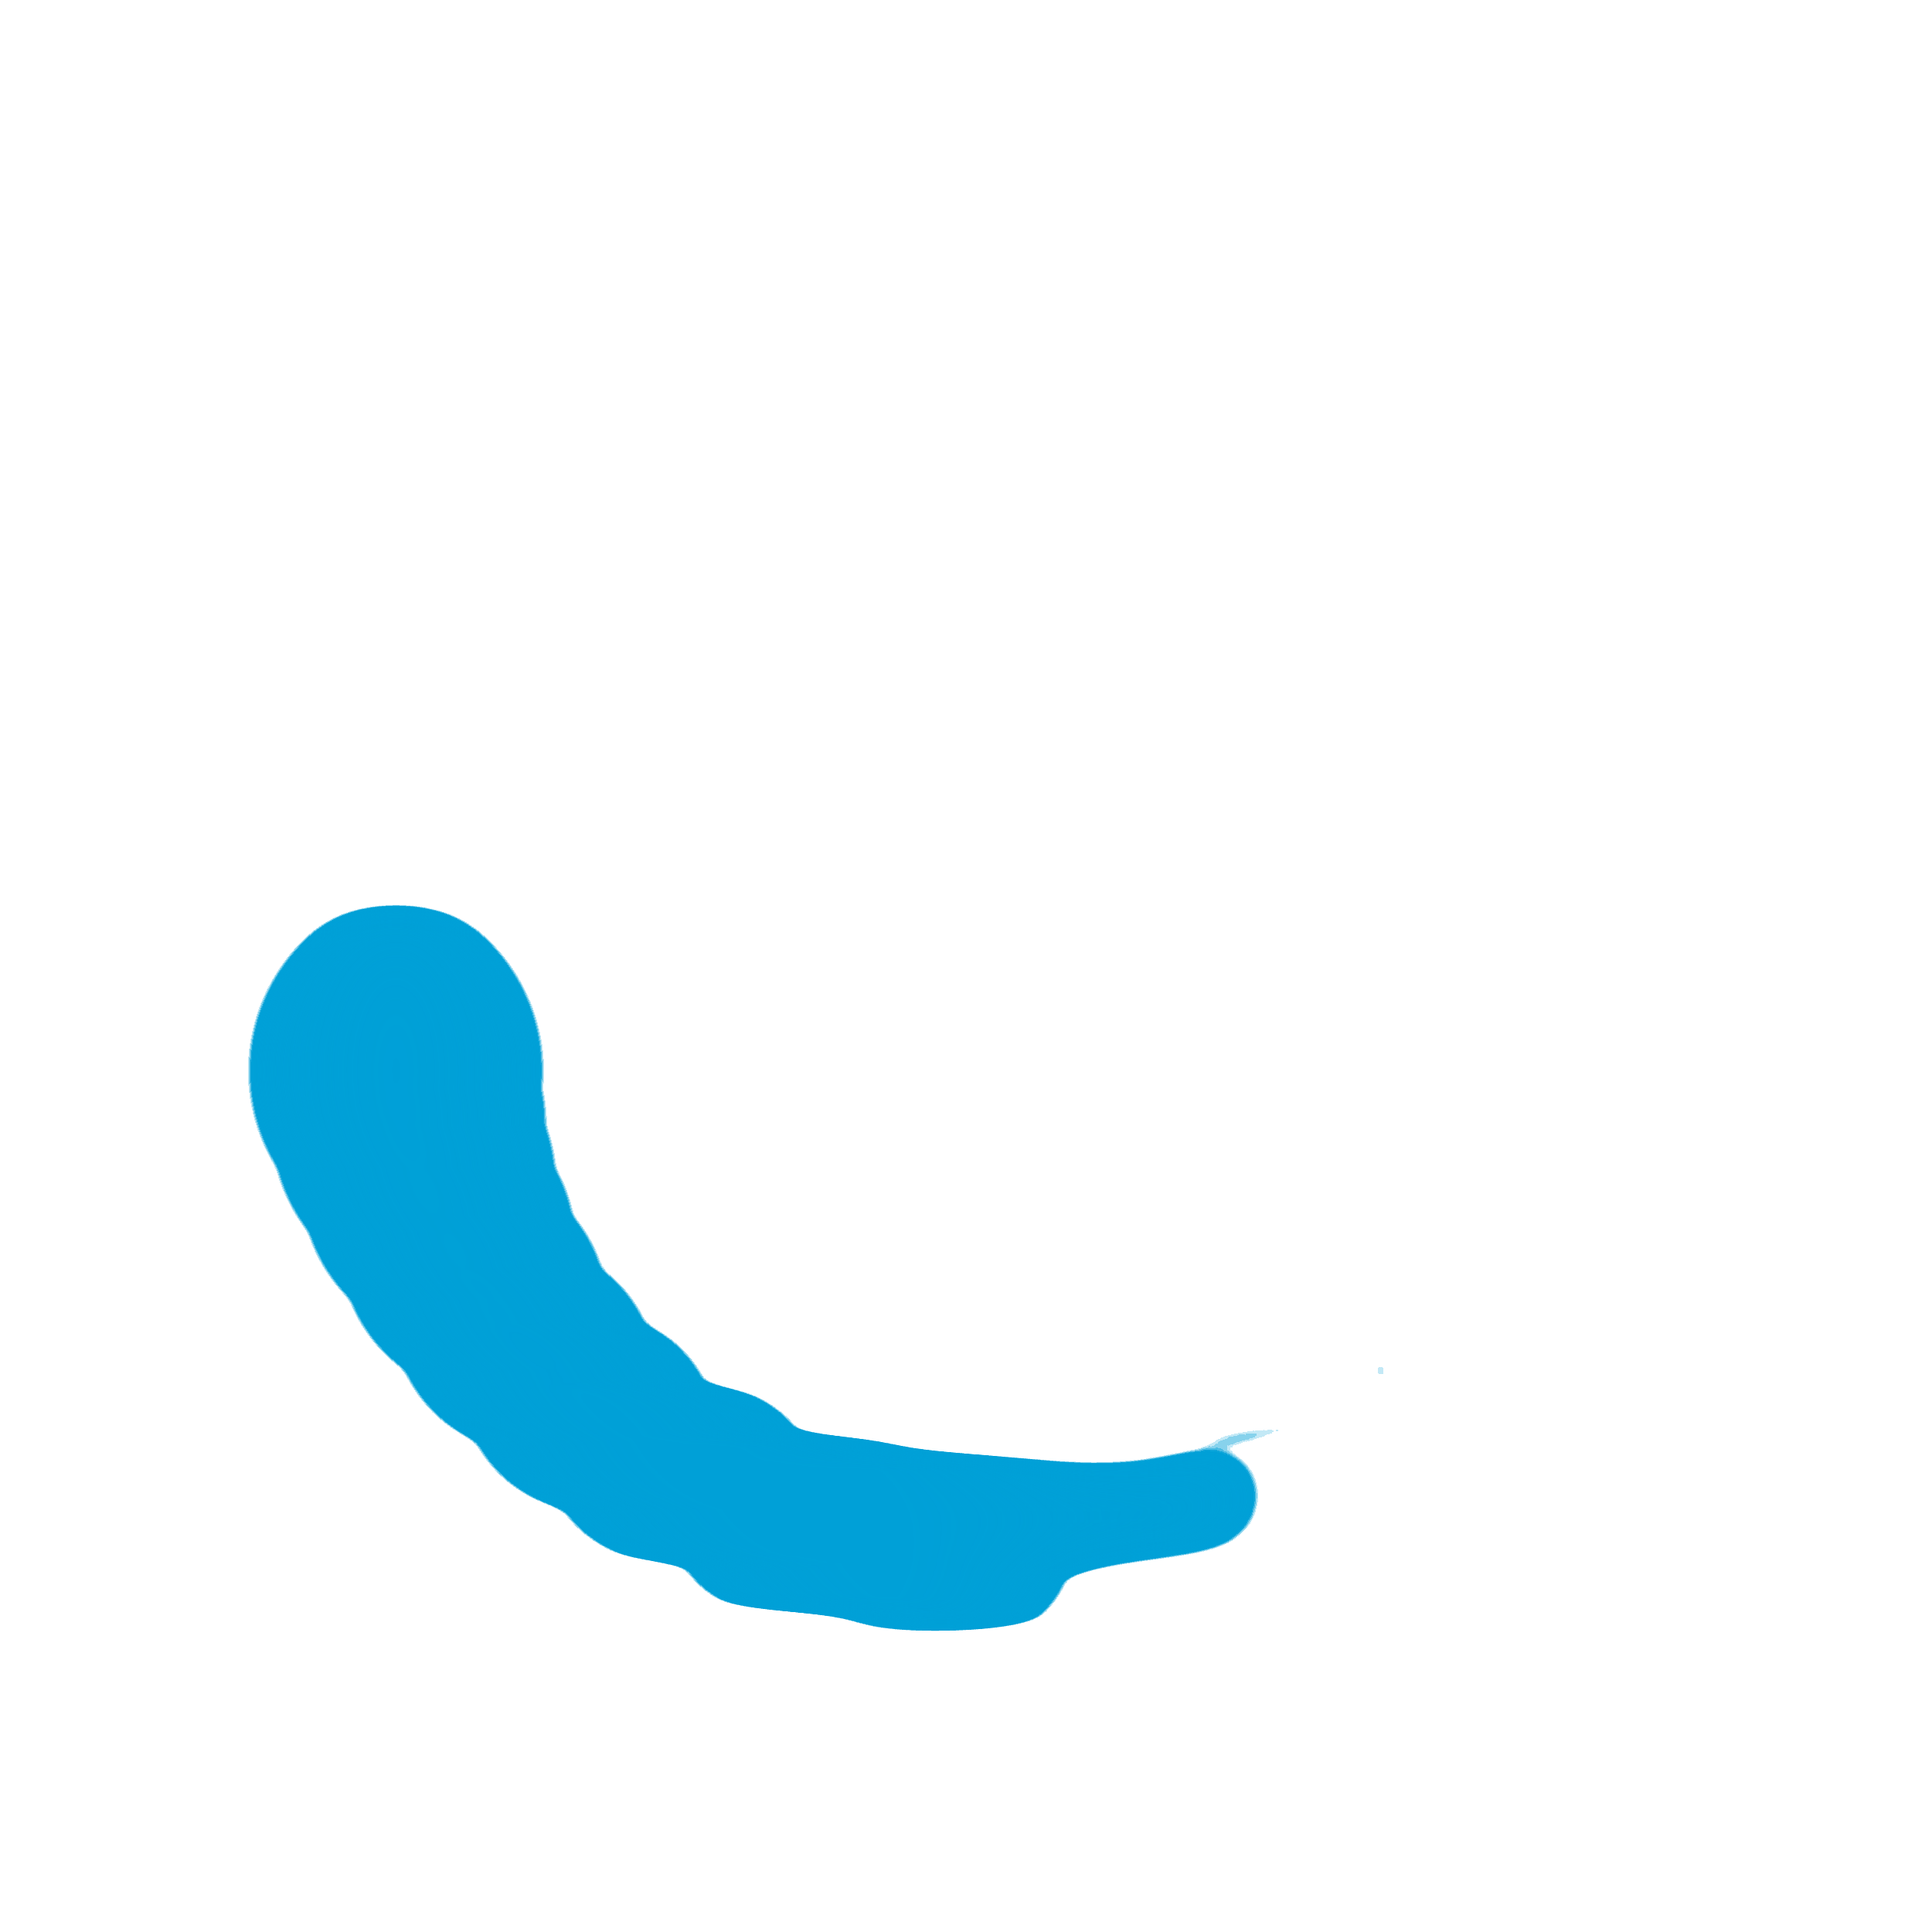
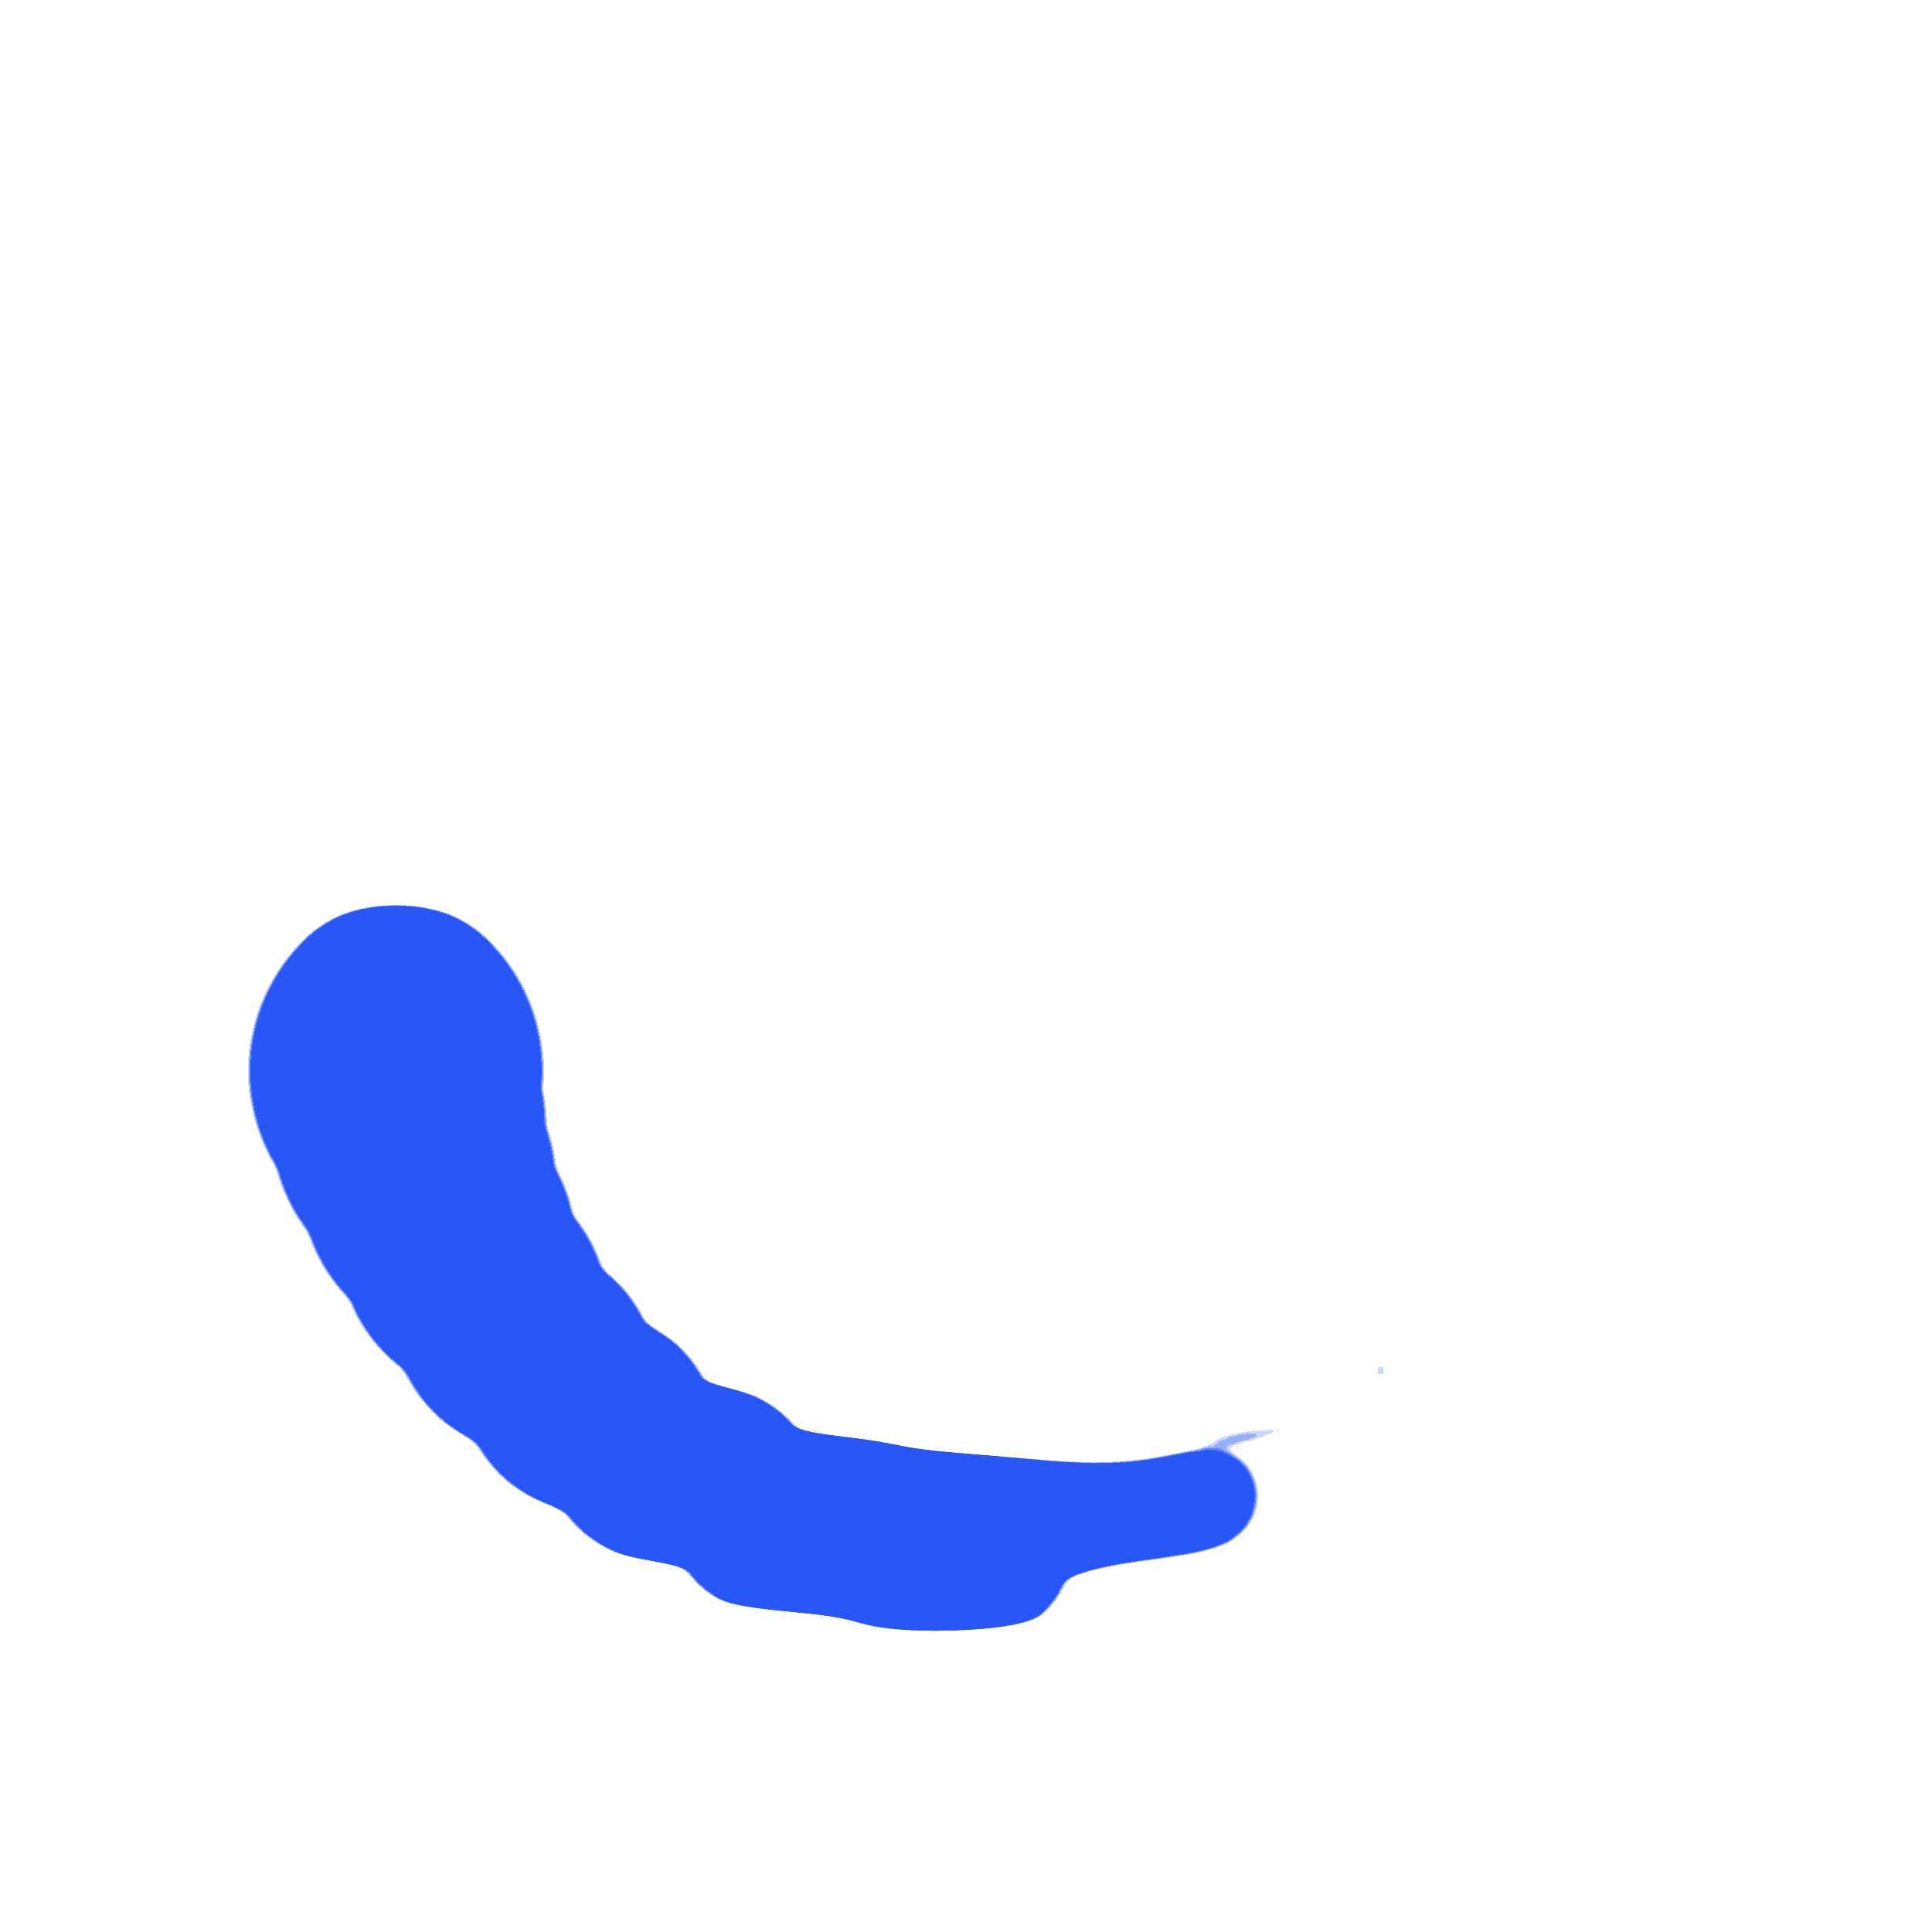
<svg xmlns="http://www.w3.org/2000/svg" width="100%" height="100%" viewBox="0 0 100 100" preserveAspectRatio="xMidYMid" class="lds-tail">
  <defs>
    <filter id="tail-f3ab4681485cd" x="-100%" y="-100%" width="300%" height="300%" color-interpolation-filters="sRGB">
      <feGaussianBlur in="SourceGraphic" stdDeviation="3" />
      <feColorMatrix mode="matrix" values="1 0 0 0 0   0 1 0 0 0   0 0 1 0 0   0 0 0 60 -40" result="cm" />
    </filter>
  </defs>
  <g ng-attr-filter="url(#{{config.filterid}})" filter="url(#tail-f3ab4681485cd)" transform="rotate(311.887 50 50)">
    <animateTransform attributeName="transform" type="rotate" calcMode="linear" values="0 50 50;360 50 50" keyTimes="0;1" dur="4s" begin="0s" repeatCount="indefinite" />
    <g transform="rotate(307.681 50 50)">
      <g ng-attr-transform="translate(50 {{config.cy}})" transform="translate(50 20)">
-         <circle cx="0" cy="0" r="19" ng-attr-fill="{{config.fill}}" ng-attr-transform="scale({{config.scale}})" fill="#00a0d7" transform="scale(0.5)" />
+         <circle cx="0" cy="0" r="19" ng-attr-fill="{{config.fill}}" ng-attr-transform="scale({{config.scale}})" fill="#2856f6" transform="scale(0.5)" />
      </g>
      <animateTransform attributeName="transform" calcMode="spline" type="rotate" values="0 50 50;360 50 50" keyTimes="0;1" ng-attr-dur="{{config.speed2}}" keySplines="0.133 0 0.033 1" repeatCount="indefinite" dur="1" />
    </g>
    <g transform="rotate(302.221 50 50)">
      <g ng-attr-transform="translate(50 {{config.cy}})" transform="translate(50 20)">
-         <circle cx="0" cy="0" r="18" ng-attr-fill="{{config.fill}}" ng-attr-transform="scale({{config.scale}})" fill="#00a0d7" transform="scale(0.5)" />
+         <circle cx="0" cy="0" r="18" ng-attr-fill="{{config.fill}}" ng-attr-transform="scale({{config.scale}})" fill="#2856f6" transform="scale(0.5)" />
      </g>
      <animateTransform attributeName="transform" calcMode="spline" type="rotate" values="0 50 50;360 50 50" keyTimes="0;1" ng-attr-dur="{{config.speed2}}" keySplines="0.167 0 0.067 1" repeatCount="indefinite" dur="1" />
    </g>
    <g transform="rotate(296.199 50 50)">
      <g ng-attr-transform="translate(50 {{config.cy}})" transform="translate(50 20)">
-         <circle cx="0" cy="0" r="17" ng-attr-fill="{{config.fill}}" ng-attr-transform="scale({{config.scale}})" fill="#00a0d7" transform="scale(0.5)" />
+         <circle cx="0" cy="0" r="17" ng-attr-fill="{{config.fill}}" ng-attr-transform="scale({{config.scale}})" fill="#2856f6" transform="scale(0.5)" />
      </g>
      <animateTransform attributeName="transform" calcMode="spline" type="rotate" values="0 50 50;360 50 50" keyTimes="0;1" ng-attr-dur="{{config.speed2}}" keySplines="0.2 0 0.1 1" repeatCount="indefinite" dur="1" />
    </g>
    <g transform="rotate(289.437 50 50)">
      <g ng-attr-transform="translate(50 {{config.cy}})" transform="translate(50 20)">
-         <circle cx="0" cy="0" r="16" ng-attr-fill="{{config.fill}}" ng-attr-transform="scale({{config.scale}})" fill="#00a0d7" transform="scale(0.5)" />
+         <circle cx="0" cy="0" r="16" ng-attr-fill="{{config.fill}}" ng-attr-transform="scale({{config.scale}})" fill="#2856f6" transform="scale(0.5)" />
      </g>
      <animateTransform attributeName="transform" calcMode="spline" type="rotate" values="0 50 50;360 50 50" keyTimes="0;1" ng-attr-dur="{{config.speed2}}" keySplines="0.233 0 0.133 1" repeatCount="indefinite" dur="1" />
    </g>
    <g transform="rotate(281.722 50 50)">
      <g ng-attr-transform="translate(50 {{config.cy}})" transform="translate(50 20)">
-         <circle cx="0" cy="0" r="15" ng-attr-fill="{{config.fill}}" ng-attr-transform="scale({{config.scale}})" fill="#00a0d7" transform="scale(0.5)" />
+         <circle cx="0" cy="0" r="15" ng-attr-fill="{{config.fill}}" ng-attr-transform="scale({{config.scale}})" fill="#2856f6" transform="scale(0.5)" />
      </g>
      <animateTransform attributeName="transform" calcMode="spline" type="rotate" values="0 50 50;360 50 50" keyTimes="0;1" ng-attr-dur="{{config.speed2}}" keySplines="0.267 0 0.167 1" repeatCount="indefinite" dur="1" />
    </g>
    <g transform="rotate(272.812 50 50)">
      <g ng-attr-transform="translate(50 {{config.cy}})" transform="translate(50 20)">
-         <circle cx="0" cy="0" r="14" ng-attr-fill="{{config.fill}}" ng-attr-transform="scale({{config.scale}})" fill="#00a0d7" transform="scale(0.5)" />
+         <circle cx="0" cy="0" r="14" ng-attr-fill="{{config.fill}}" ng-attr-transform="scale({{config.scale}})" fill="#2856f6" transform="scale(0.5)" />
      </g>
      <animateTransform attributeName="transform" calcMode="spline" type="rotate" values="0 50 50;360 50 50" keyTimes="0;1" ng-attr-dur="{{config.speed2}}" keySplines="0.3 0 0.2 1" repeatCount="indefinite" dur="1" />
    </g>
    <g transform="rotate(263.651 50 50)">
      <g ng-attr-transform="translate(50 {{config.cy}})" transform="translate(50 20)">
-         <circle cx="0" cy="0" r="13" ng-attr-fill="{{config.fill}}" ng-attr-transform="scale({{config.scale}})" fill="#00a0d7" transform="scale(0.5)" />
+         <circle cx="0" cy="0" r="13" ng-attr-fill="{{config.fill}}" ng-attr-transform="scale({{config.scale}})" fill="#2856f6" transform="scale(0.5)" />
      </g>
      <animateTransform attributeName="transform" calcMode="spline" type="rotate" values="0 50 50;360 50 50" keyTimes="0;1" ng-attr-dur="{{config.speed2}}" keySplines="0.333 0 0.233 1" repeatCount="indefinite" dur="1" />
    </g>
    <g transform="rotate(250.787 50 50)">
      <g ng-attr-transform="translate(50 {{config.cy}})" transform="translate(50 20)">
-         <circle cx="0" cy="0" r="12" ng-attr-fill="{{config.fill}}" ng-attr-transform="scale({{config.scale}})" fill="#00a0d7" transform="scale(0.5)" />
+         <circle cx="0" cy="0" r="12" ng-attr-fill="{{config.fill}}" ng-attr-transform="scale({{config.scale}})" fill="#2856f6" transform="scale(0.5)" />
      </g>
      <animateTransform attributeName="transform" calcMode="spline" type="rotate" values="0 50 50;360 50 50" keyTimes="0;1" ng-attr-dur="{{config.speed2}}" keySplines="0.367 0 0.267 1" repeatCount="indefinite" dur="1" />
    </g>
    <g transform="rotate(236.352 50 50)">
      <g ng-attr-transform="translate(50 {{config.cy}})" transform="translate(50 20)">
-         <circle cx="0" cy="0" r="11" ng-attr-fill="{{config.fill}}" ng-attr-transform="scale({{config.scale}})" fill="#00a0d7" transform="scale(0.5)" />
+         <circle cx="0" cy="0" r="11" ng-attr-fill="{{config.fill}}" ng-attr-transform="scale({{config.scale}})" fill="#2856f6" transform="scale(0.5)" />
      </g>
      <animateTransform attributeName="transform" calcMode="spline" type="rotate" values="0 50 50;360 50 50" keyTimes="0;1" ng-attr-dur="{{config.speed2}}" keySplines="0.4 0 0.3 1" repeatCount="indefinite" dur="1" />
    </g>
    <g transform="rotate(223.46 50 50)">
      <g ng-attr-transform="translate(50 {{config.cy}})" transform="translate(50 20)">
-         <circle cx="0" cy="0" r="10" ng-attr-fill="{{config.fill}}" ng-attr-transform="scale({{config.scale}})" fill="#00a0d7" transform="scale(0.5)" />
+         <circle cx="0" cy="0" r="10" ng-attr-fill="{{config.fill}}" ng-attr-transform="scale({{config.scale}})" fill="#2856f6" transform="scale(0.5)" />
      </g>
      <animateTransform attributeName="transform" calcMode="spline" type="rotate" values="0 50 50;360 50 50" keyTimes="0;1" ng-attr-dur="{{config.speed2}}" keySplines="0.433 0 0.333 1" repeatCount="indefinite" dur="1" />
    </g>
    <g transform="rotate(202.853 50 50)">
      <g ng-attr-transform="translate(50 {{config.cy}})" transform="translate(50 20)">
-         <circle cx="0" cy="0" r="9" ng-attr-fill="{{config.fill}}" ng-attr-transform="scale({{config.scale}})" fill="#00a0d7" transform="scale(0.5)" />
+         <circle cx="0" cy="0" r="9" ng-attr-fill="{{config.fill}}" ng-attr-transform="scale({{config.scale}})" fill="#2856f6" transform="scale(0.5)" />
      </g>
      <animateTransform attributeName="transform" calcMode="spline" type="rotate" values="0 50 50;360 50 50" keyTimes="0;1" ng-attr-dur="{{config.speed2}}" keySplines="0.467 0 0.367 1" repeatCount="indefinite" dur="1" />
    </g>
    <g transform="rotate(182.404 50 50)">
      <g ng-attr-transform="translate(50 {{config.cy}})" transform="translate(50 20)">
-         <circle cx="0" cy="0" r="8" ng-attr-fill="{{config.fill}}" ng-attr-transform="scale({{config.scale}})" fill="#00a0d7" transform="scale(0.5)" />
+         <circle cx="0" cy="0" r="8" ng-attr-fill="{{config.fill}}" ng-attr-transform="scale({{config.scale}})" fill="#2856f6" transform="scale(0.5)" />
      </g>
      <animateTransform attributeName="transform" calcMode="spline" type="rotate" values="0 50 50;360 50 50" keyTimes="0;1" ng-attr-dur="{{config.speed2}}" keySplines="0.5 0 0.4 1" repeatCount="indefinite" dur="1" />
    </g>
    <g transform="rotate(161.35 50 50)">
      <g ng-attr-transform="translate(50 {{config.cy}})" transform="translate(50 20)">
-         <circle cx="0" cy="0" r="7" ng-attr-fill="{{config.fill}}" ng-attr-transform="scale({{config.scale}})" fill="#00a0d7" transform="scale(0.5)" />
+         <circle cx="0" cy="0" r="7" ng-attr-fill="{{config.fill}}" ng-attr-transform="scale({{config.scale}})" fill="#2856f6" transform="scale(0.5)" />
      </g>
      <animateTransform attributeName="transform" calcMode="spline" type="rotate" values="0 50 50;360 50 50" keyTimes="0;1" ng-attr-dur="{{config.speed2}}" keySplines="0.533 0 0.433 1" repeatCount="indefinite" dur="1" />
    </g>
    <g transform="rotate(142.881 50 50)">
      <g ng-attr-transform="translate(50 {{config.cy}})" transform="translate(50 20)">
-         <circle cx="0" cy="0" r="6" ng-attr-fill="{{config.fill}}" ng-attr-transform="scale({{config.scale}})" fill="#00a0d7" transform="scale(0.5)" />
+         <circle cx="0" cy="0" r="6" ng-attr-fill="{{config.fill}}" ng-attr-transform="scale({{config.scale}})" fill="#2856f6" transform="scale(0.5)" />
      </g>
      <animateTransform attributeName="transform" calcMode="spline" type="rotate" values="0 50 50;360 50 50" keyTimes="0;1" ng-attr-dur="{{config.speed2}}" keySplines="0.567 0 0.467 1" repeatCount="indefinite" dur="1" />
    </g>
    <g transform="rotate(124.19 50 50)">
      <g ng-attr-transform="translate(50 {{config.cy}})" transform="translate(50 20)">
-         <circle cx="0" cy="0" r="5" ng-attr-fill="{{config.fill}}" ng-attr-transform="scale({{config.scale}})" fill="#00a0d7" transform="scale(0.5)" />
+         <circle cx="0" cy="0" r="5" ng-attr-fill="{{config.fill}}" ng-attr-transform="scale({{config.scale}})" fill="#2856f6" transform="scale(0.5)" />
      </g>
      <animateTransform attributeName="transform" calcMode="spline" type="rotate" values="0 50 50;360 50 50" keyTimes="0;1" ng-attr-dur="{{config.speed2}}" keySplines="0.6 0 0.5 1" repeatCount="indefinite" dur="1" />
    </g>
    <g transform="rotate(109.951 50 50)">
      <g ng-attr-transform="translate(50 {{config.cy}})" transform="translate(50 20)">
-         <circle cx="0" cy="0" r="4" ng-attr-fill="{{config.fill}}" ng-attr-transform="scale({{config.scale}})" fill="#00a0d7" transform="scale(0.5)" />
+         <circle cx="0" cy="0" r="4" ng-attr-fill="{{config.fill}}" ng-attr-transform="scale({{config.scale}})" fill="#2856f6" transform="scale(0.5)" />
      </g>
      <animateTransform attributeName="transform" calcMode="spline" type="rotate" values="0 50 50;360 50 50" keyTimes="0;1" ng-attr-dur="{{config.speed2}}" keySplines="0.633 0 0.533 1" repeatCount="indefinite" dur="1" />
    </g>
    <g transform="rotate(96.5432 50 50)">
      <g ng-attr-transform="translate(50 {{config.cy}})" transform="translate(50 20)">
-         <circle cx="0" cy="0" r="3" ng-attr-fill="{{config.fill}}" ng-attr-transform="scale({{config.scale}})" fill="#00a0d7" transform="scale(0.5)" />
+         <circle cx="0" cy="0" r="3" ng-attr-fill="{{config.fill}}" ng-attr-transform="scale({{config.scale}})" fill="#2856f6" transform="scale(0.5)" />
      </g>
      <animateTransform attributeName="transform" calcMode="spline" type="rotate" values="0 50 50;360 50 50" keyTimes="0;1" ng-attr-dur="{{config.speed2}}" keySplines="0.667 0 0.567 1" repeatCount="indefinite" dur="1" />
    </g>
    <g transform="rotate(85.0085 50 50)">
      <g ng-attr-transform="translate(50 {{config.cy}})" transform="translate(50 20)">
-         <circle cx="0" cy="0" r="2" ng-attr-fill="{{config.fill}}" ng-attr-transform="scale({{config.scale}})" fill="#00a0d7" transform="scale(0.5)" />
+         <circle cx="0" cy="0" r="2" ng-attr-fill="{{config.fill}}" ng-attr-transform="scale({{config.scale}})" fill="#2856f6" transform="scale(0.5)" />
      </g>
      <animateTransform attributeName="transform" calcMode="spline" type="rotate" values="0 50 50;360 50 50" keyTimes="0;1" ng-attr-dur="{{config.speed2}}" keySplines="0.7 0 0.6 1" repeatCount="indefinite" dur="1" />
    </g>
    <g transform="rotate(75.0191 50 50)">
      <g ng-attr-transform="translate(50 {{config.cy}})" transform="translate(50 20)">
-         <circle cx="0" cy="0" r="1" ng-attr-fill="{{config.fill}}" ng-attr-transform="scale({{config.scale}})" fill="#00a0d7" transform="scale(0.5)" />
+         <circle cx="0" cy="0" r="1" ng-attr-fill="{{config.fill}}" ng-attr-transform="scale({{config.scale}})" fill="#2856f6" transform="scale(0.5)" />
      </g>
      <animateTransform attributeName="transform" calcMode="spline" type="rotate" values="0 50 50;360 50 50" keyTimes="0;1" ng-attr-dur="{{config.speed2}}" keySplines="0.733 0 0.633 1" repeatCount="indefinite" dur="1" />
    </g>
    <g transform="rotate(66.2636 50 50)">
      <g ng-attr-transform="translate(50 {{config.cy}})" transform="translate(50 20)">
-         <circle cx="0" cy="0" r="0" ng-attr-fill="{{config.fill}}" ng-attr-transform="scale({{config.scale}})" fill="#00a0d7" transform="scale(0.5)" />
+         <circle cx="0" cy="0" r="0" ng-attr-fill="{{config.fill}}" ng-attr-transform="scale({{config.scale}})" fill="#2856f6" transform="scale(0.5)" />
      </g>
      <animateTransform attributeName="transform" calcMode="spline" type="rotate" values="0 50 50;360 50 50" keyTimes="0;1" ng-attr-dur="{{config.speed2}}" keySplines="0.767 0 0.667 1" repeatCount="indefinite" dur="1" />
    </g>
  </g>
</svg>
